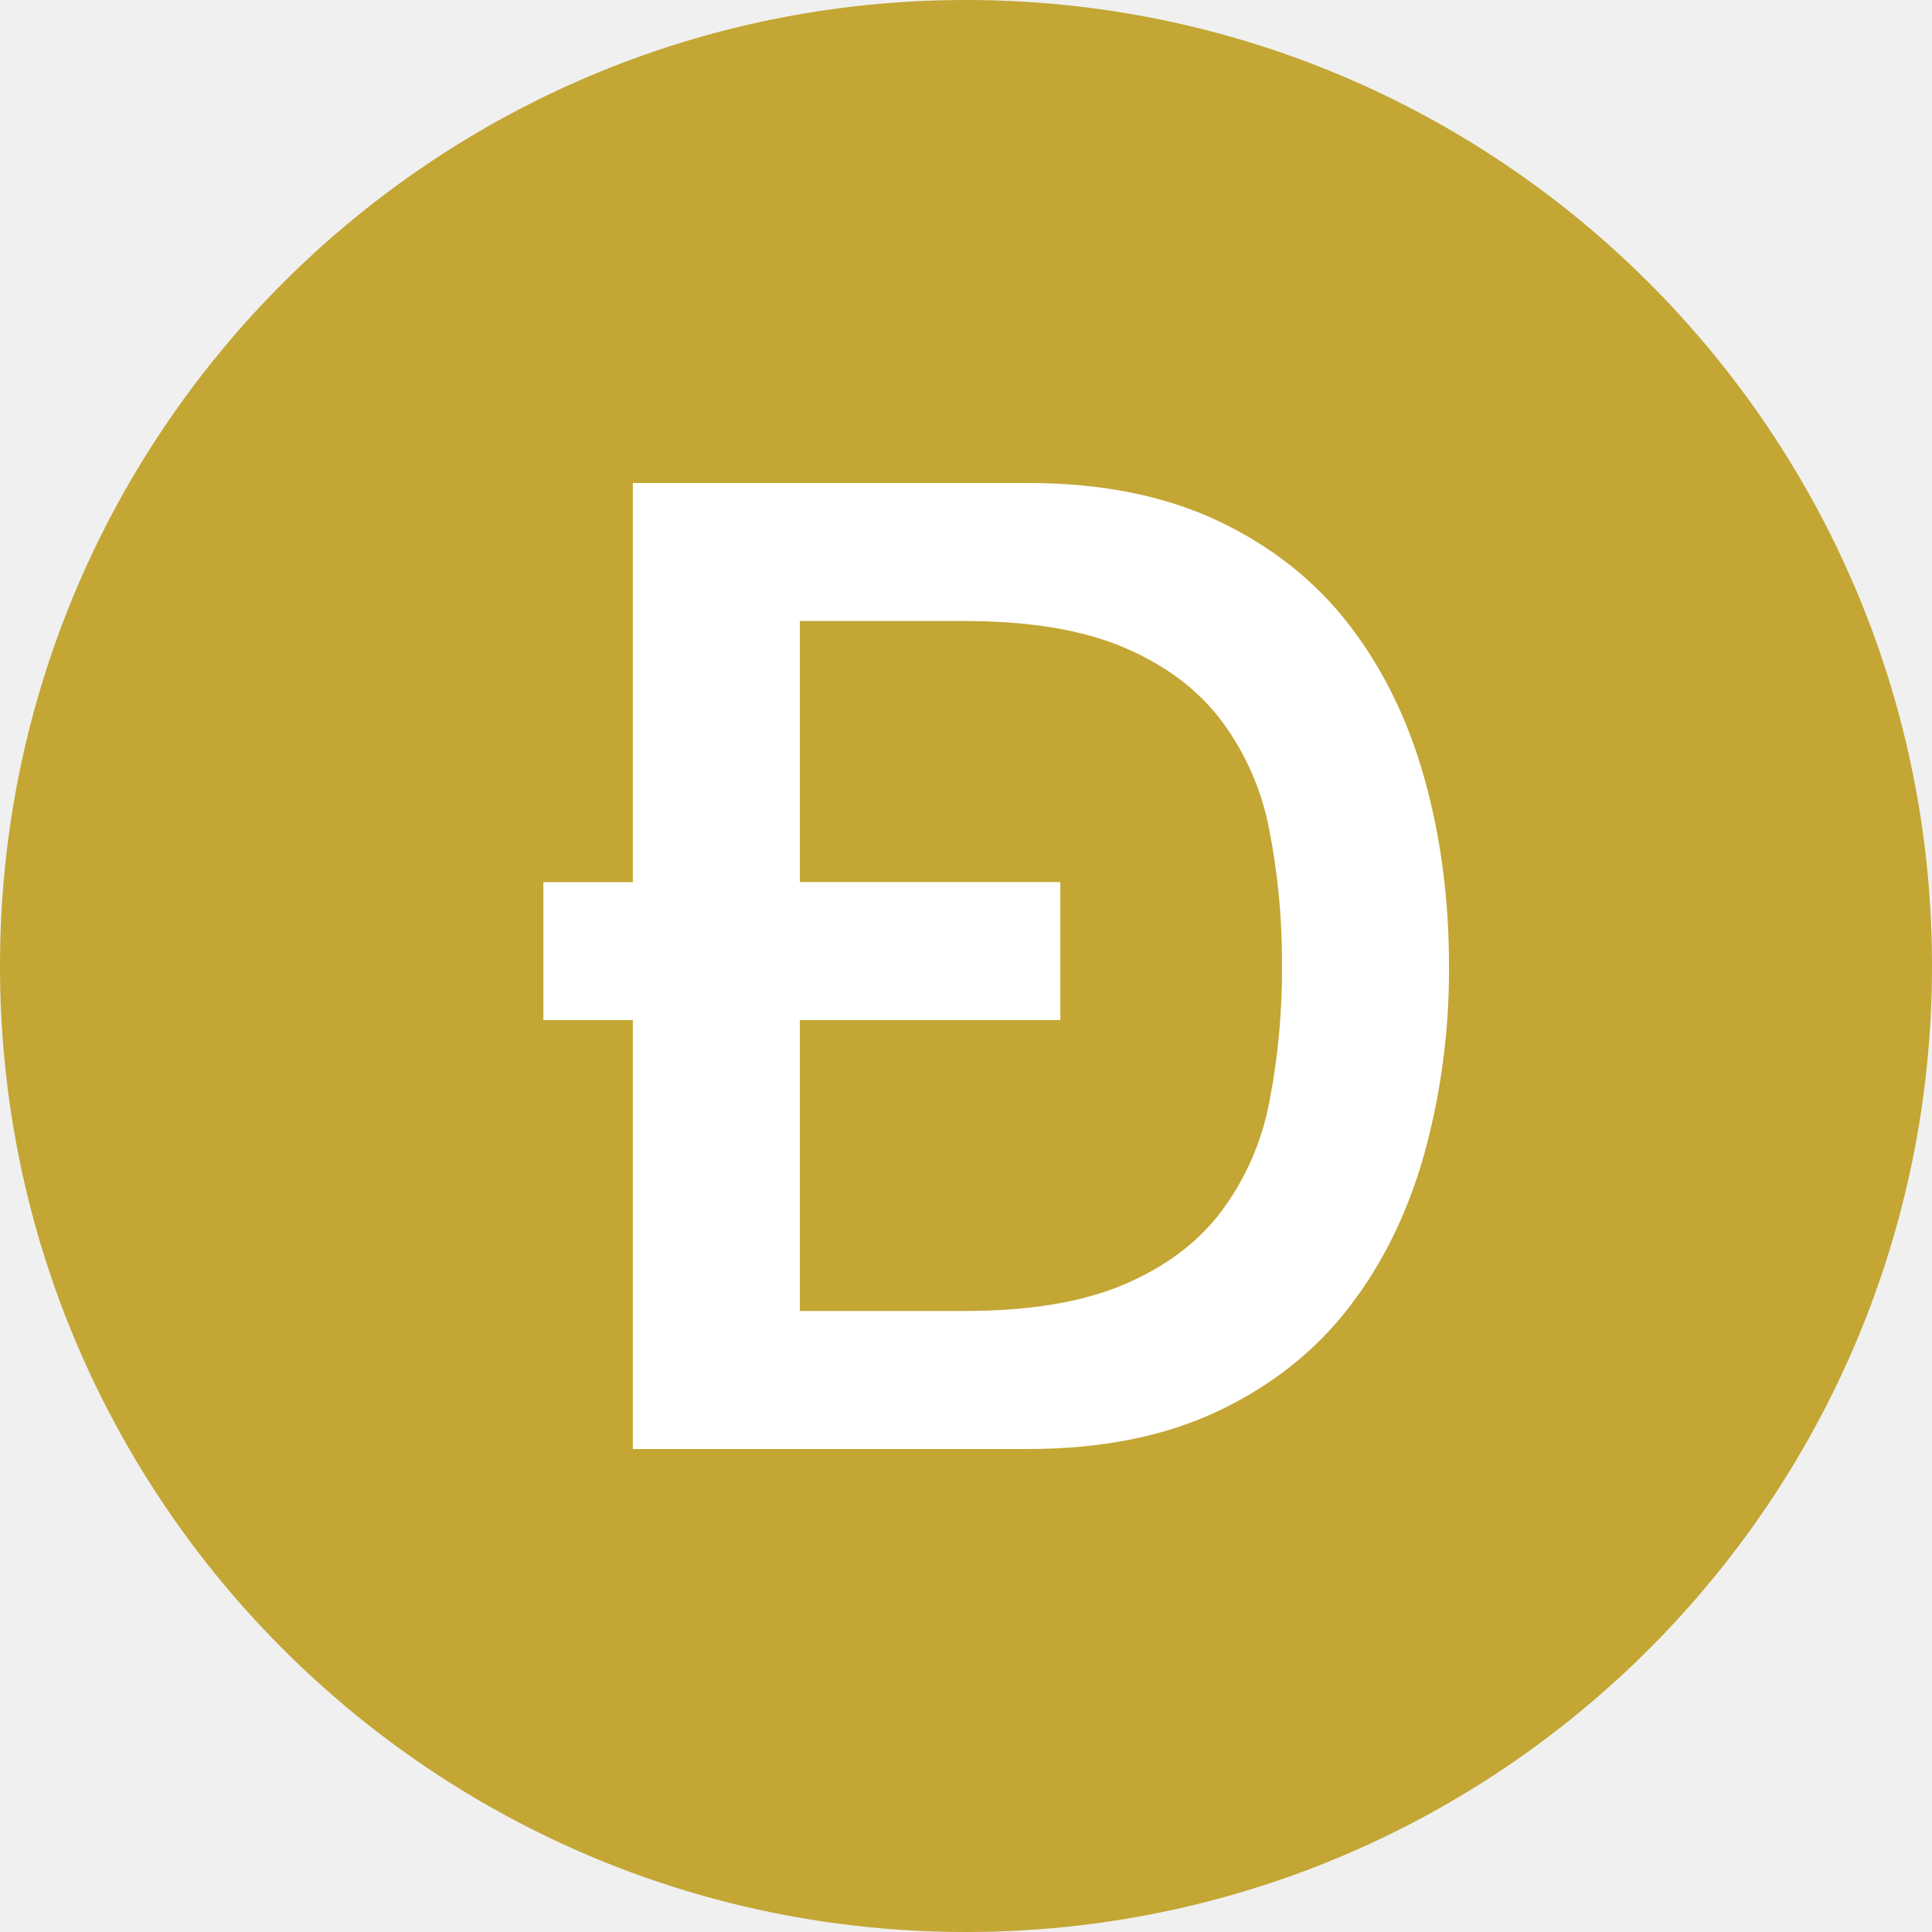
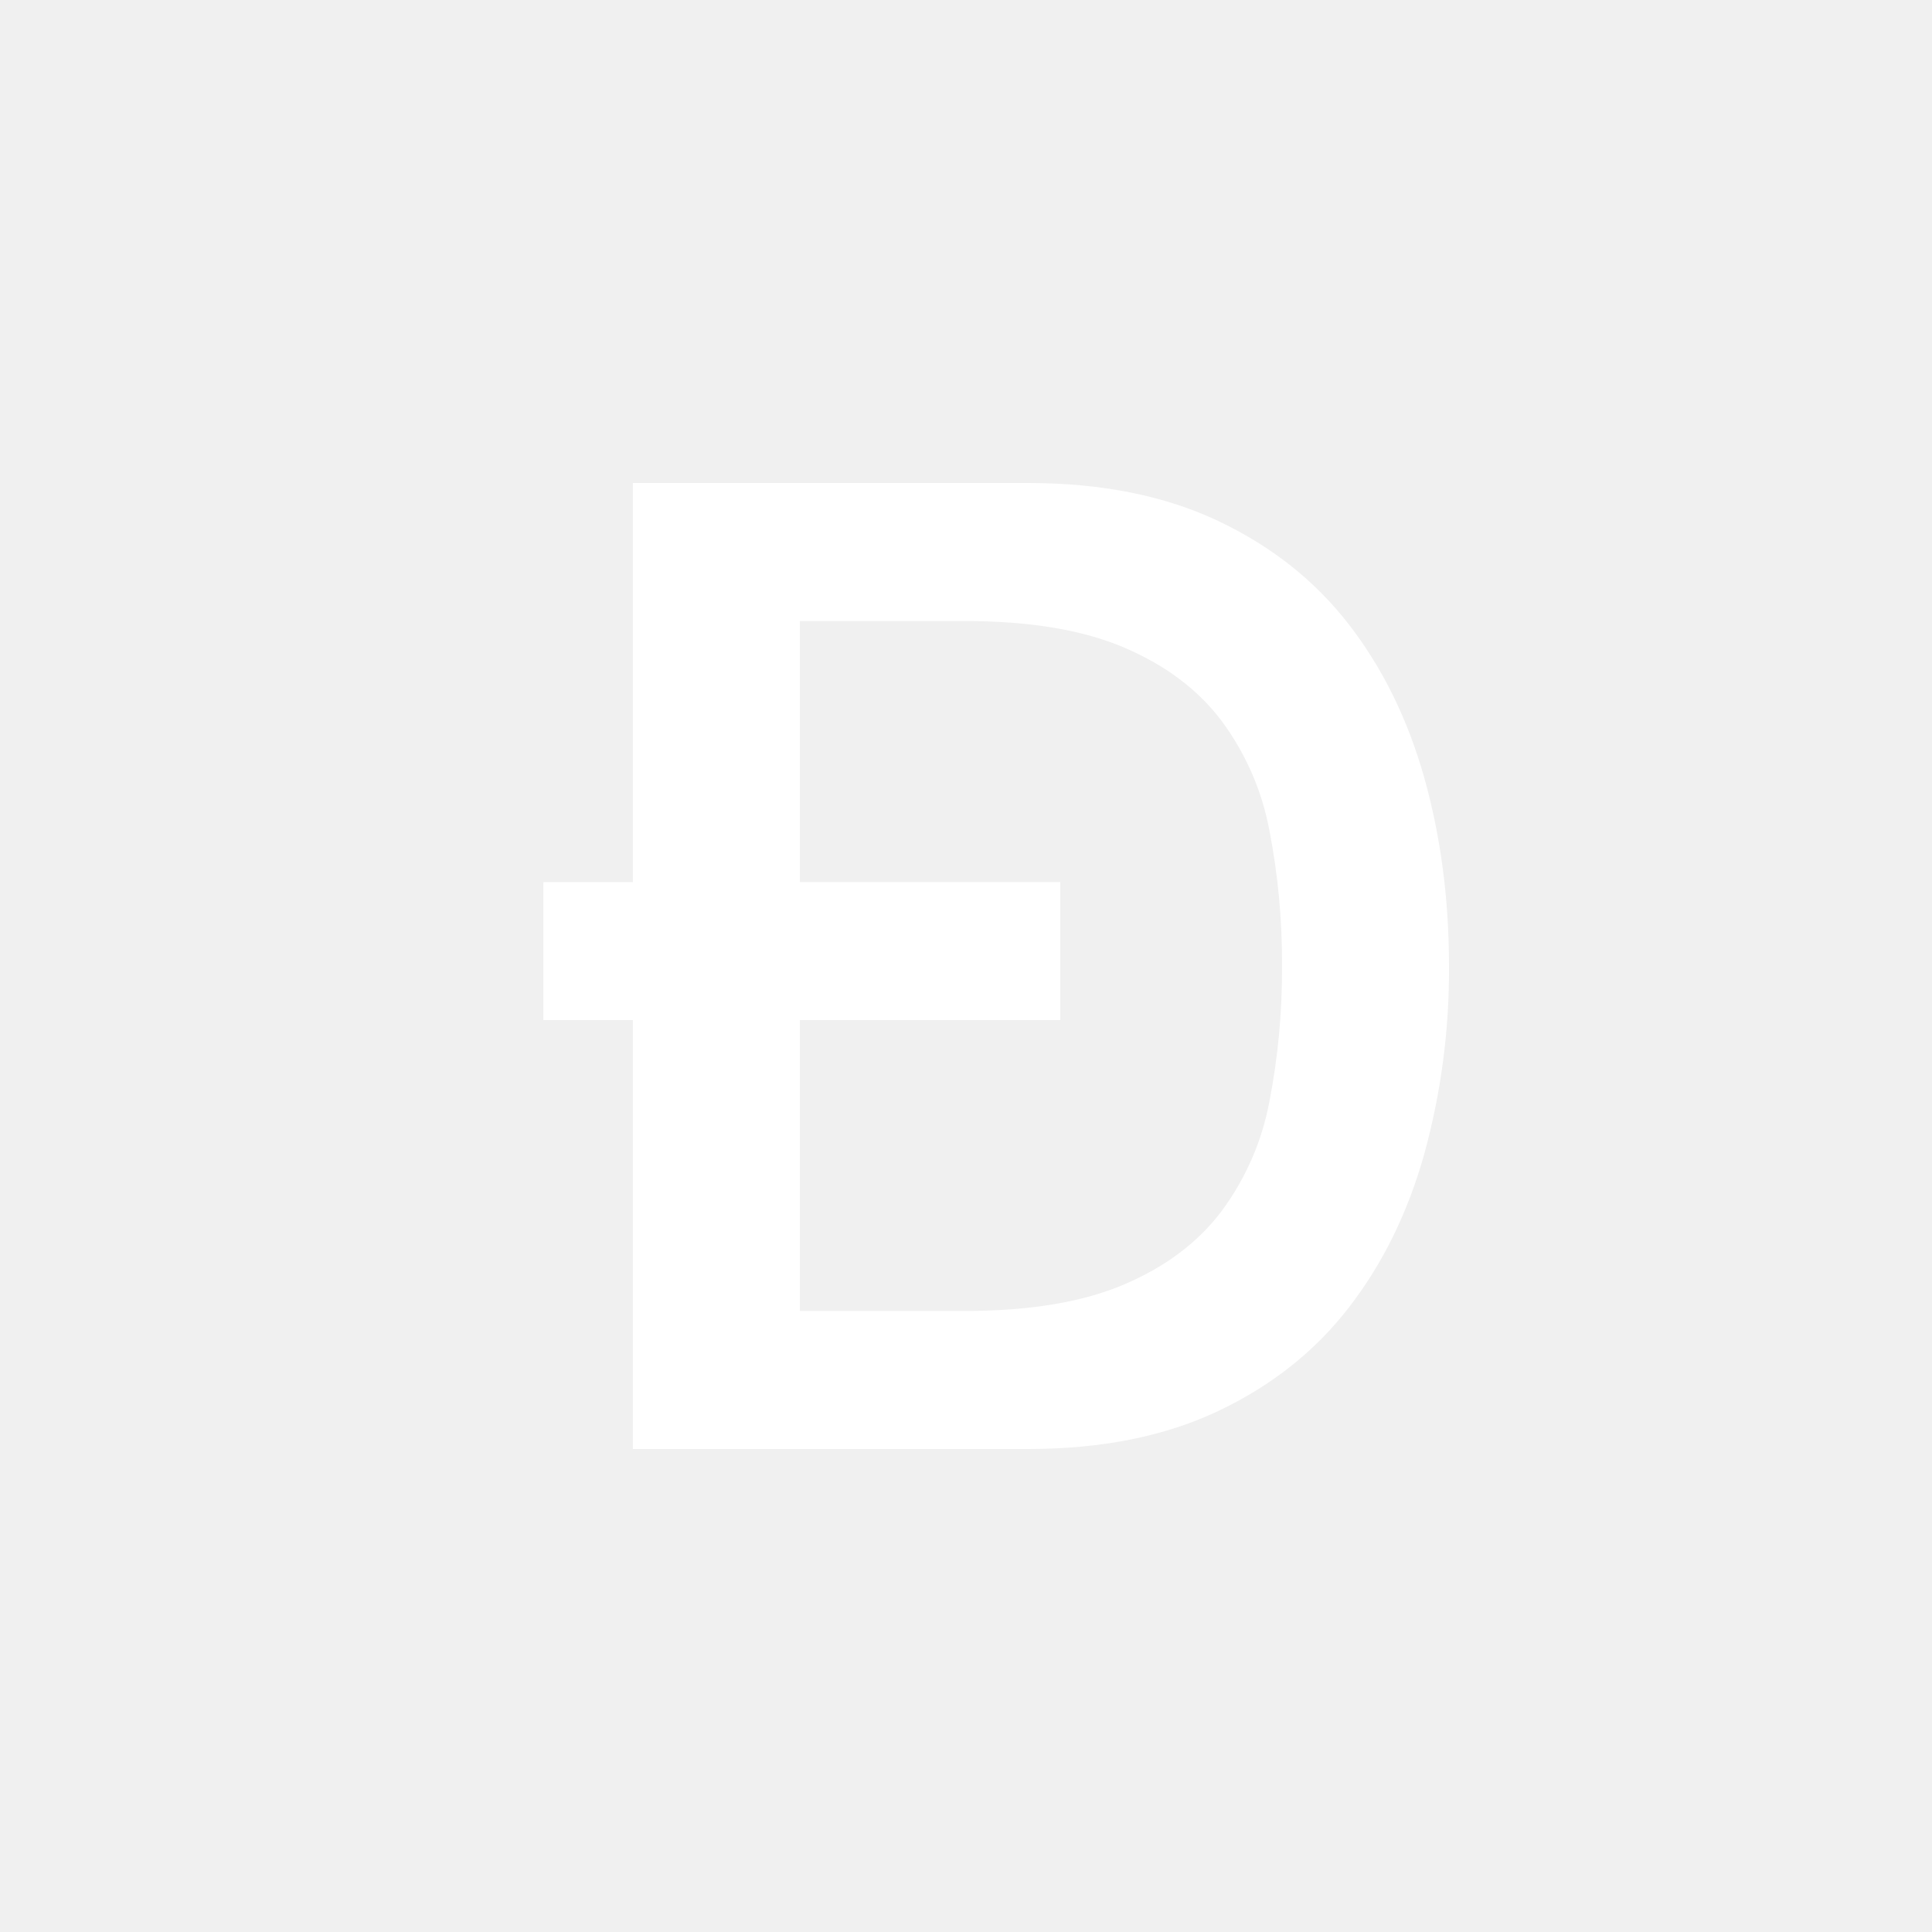
<svg xmlns="http://www.w3.org/2000/svg" width="32" height="32">
  <g fill="none" fill-rule="evenodd">
-     <circle cx="16" cy="16" r="16" fill="#C3A634" />
    <path fill="#FFF" d="M13.248 14.61h4.314v2.286h-4.314v4.818h2.721c1.077 0 1.958-.145 2.644-.437.686-.291 1.224-.694 1.615-1.21a4.4 4.4 0 00.796-1.815 11.4 11.4 0 00.21-2.252 11.4 11.4 0 00-.21-2.252 4.396 4.396 0 00-.796-1.815c-.391-.516-.93-.919-1.615-1.21-.686-.292-1.567-.437-2.644-.437h-2.721v4.325zm-2.766 2.286H9v-2.285h1.482V8h6.549c1.21 0 2.257.21 3.142.627.885.419 1.607.99 2.168 1.715.56.724.977 1.572 1.25 2.543.273.971.409 2.01.409 3.115a11.47 11.47 0 01-.41 3.115c-.272.97-.689 1.819-1.25 2.543-.56.725-1.282 1.296-2.167 1.715-.885.418-1.933.627-3.142.627h-6.549v-7.104z" />
  </g>
</svg>
